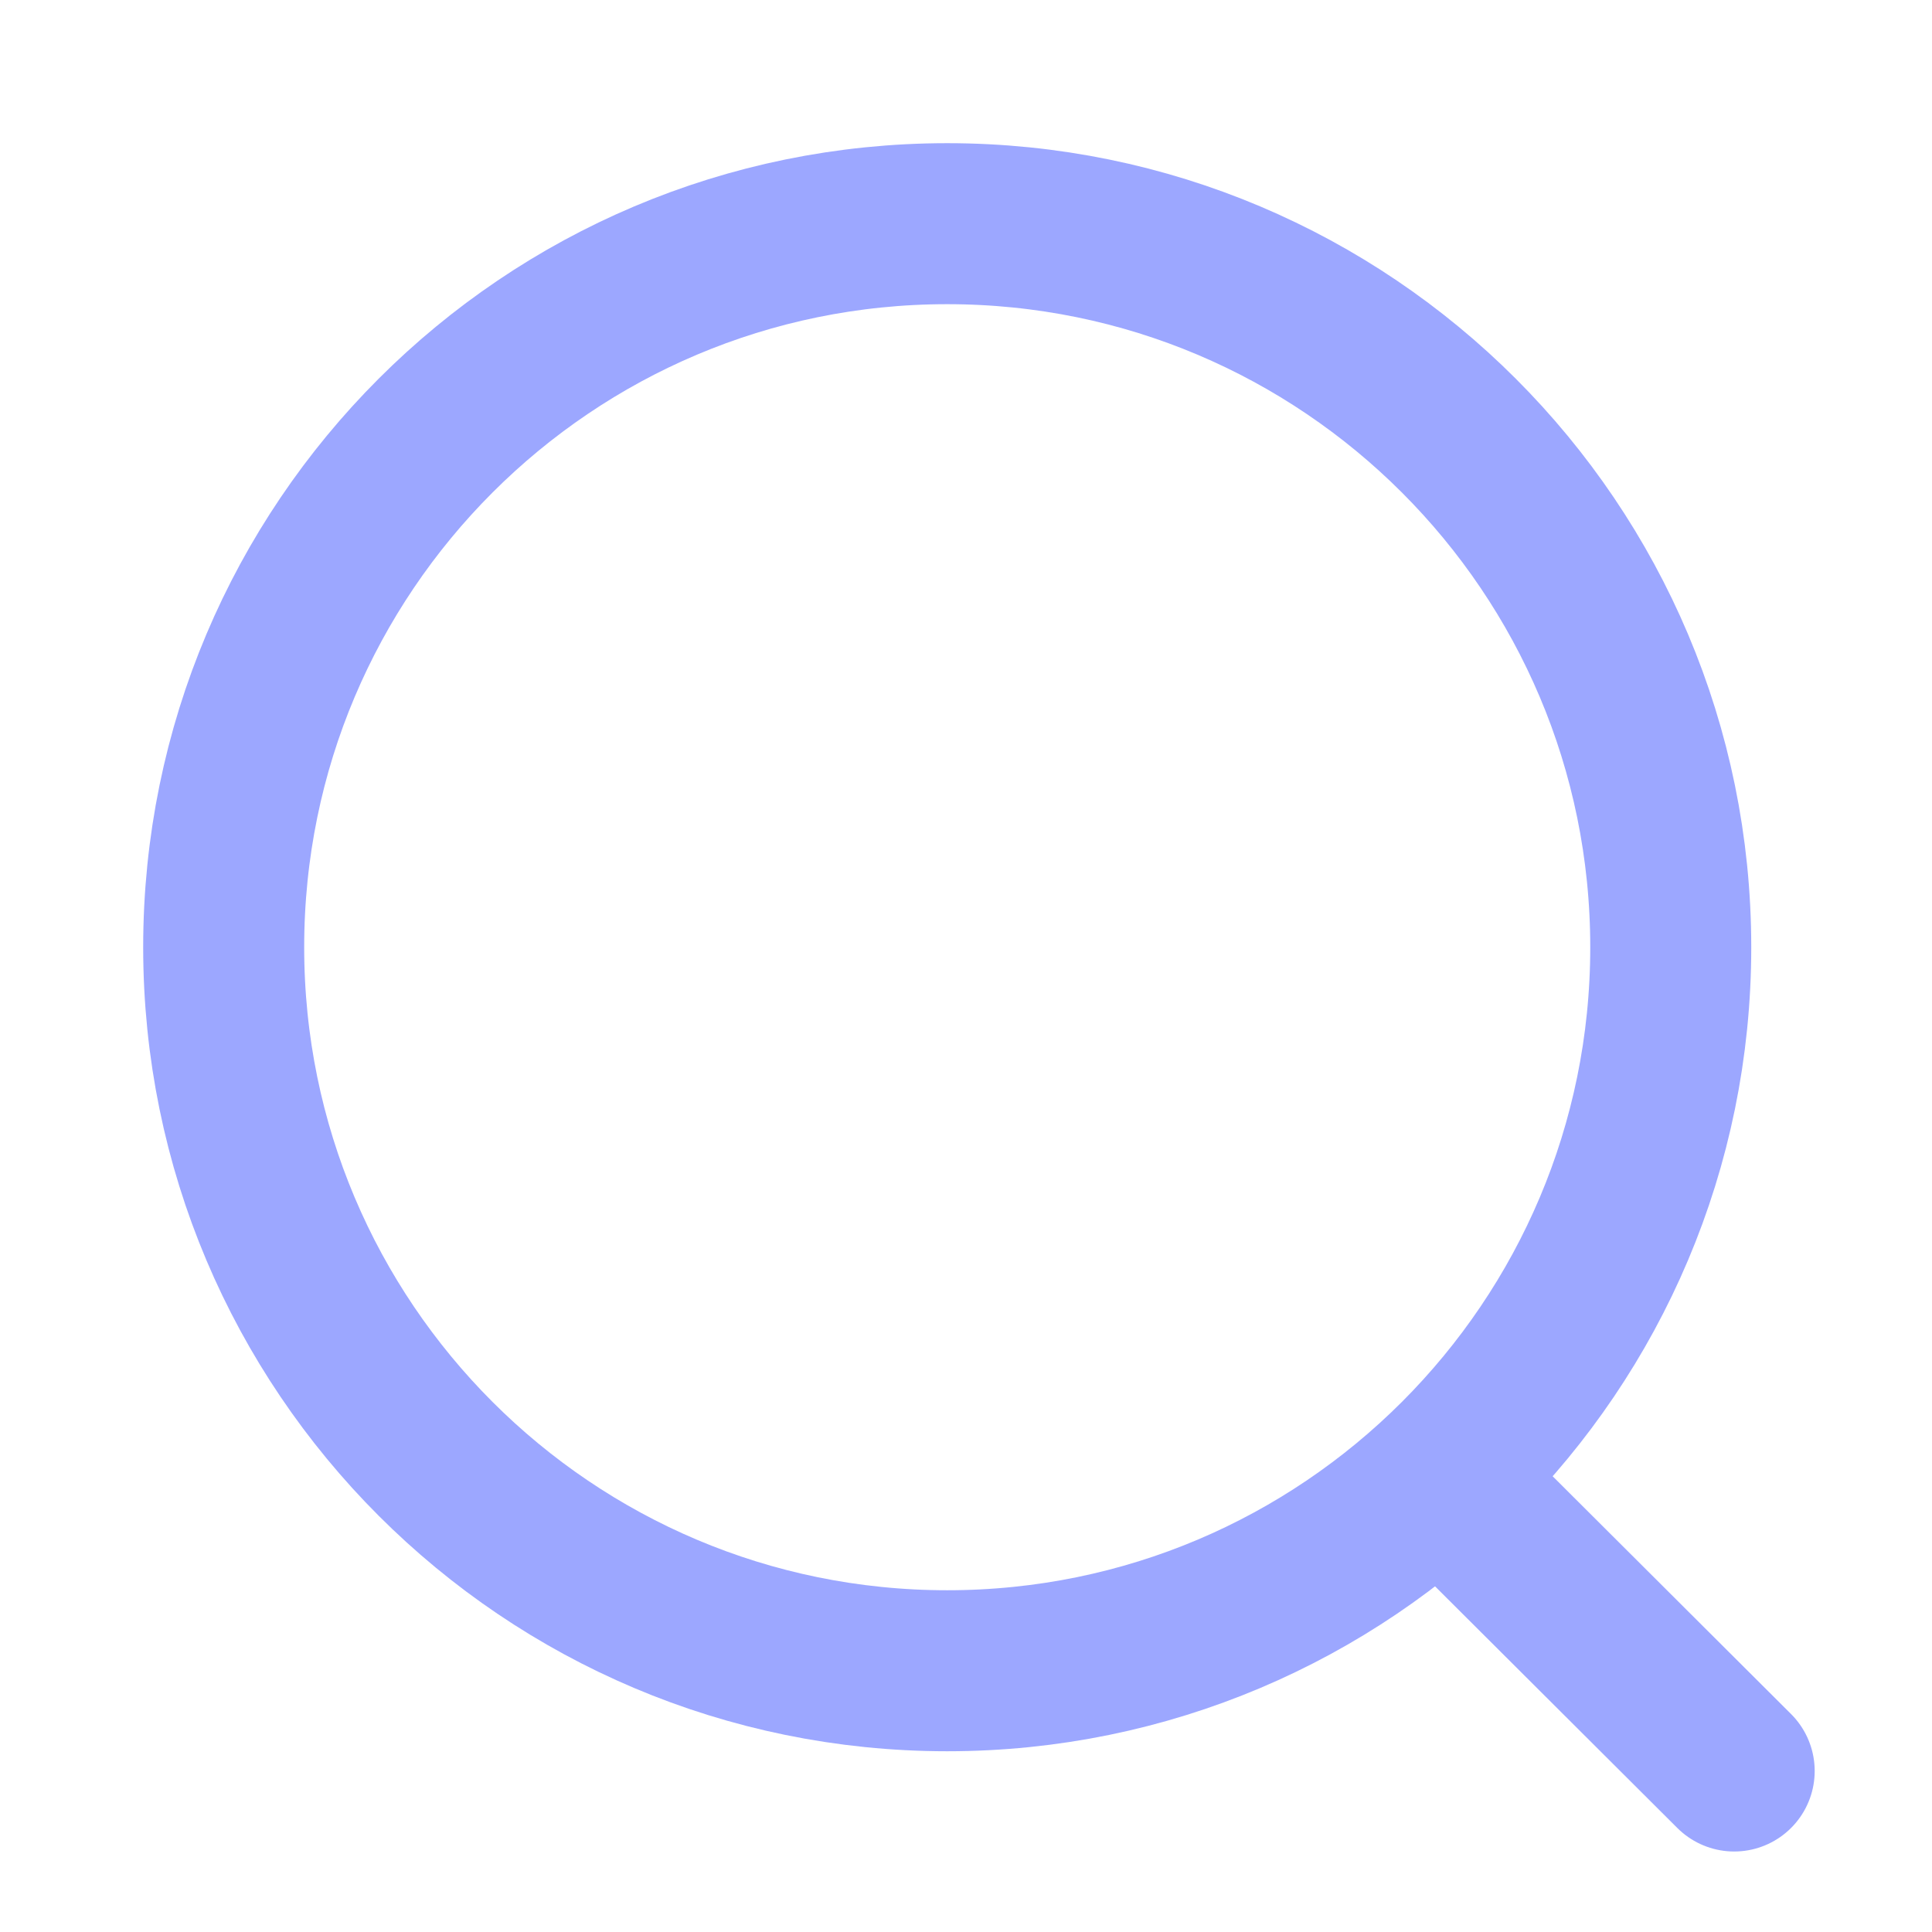
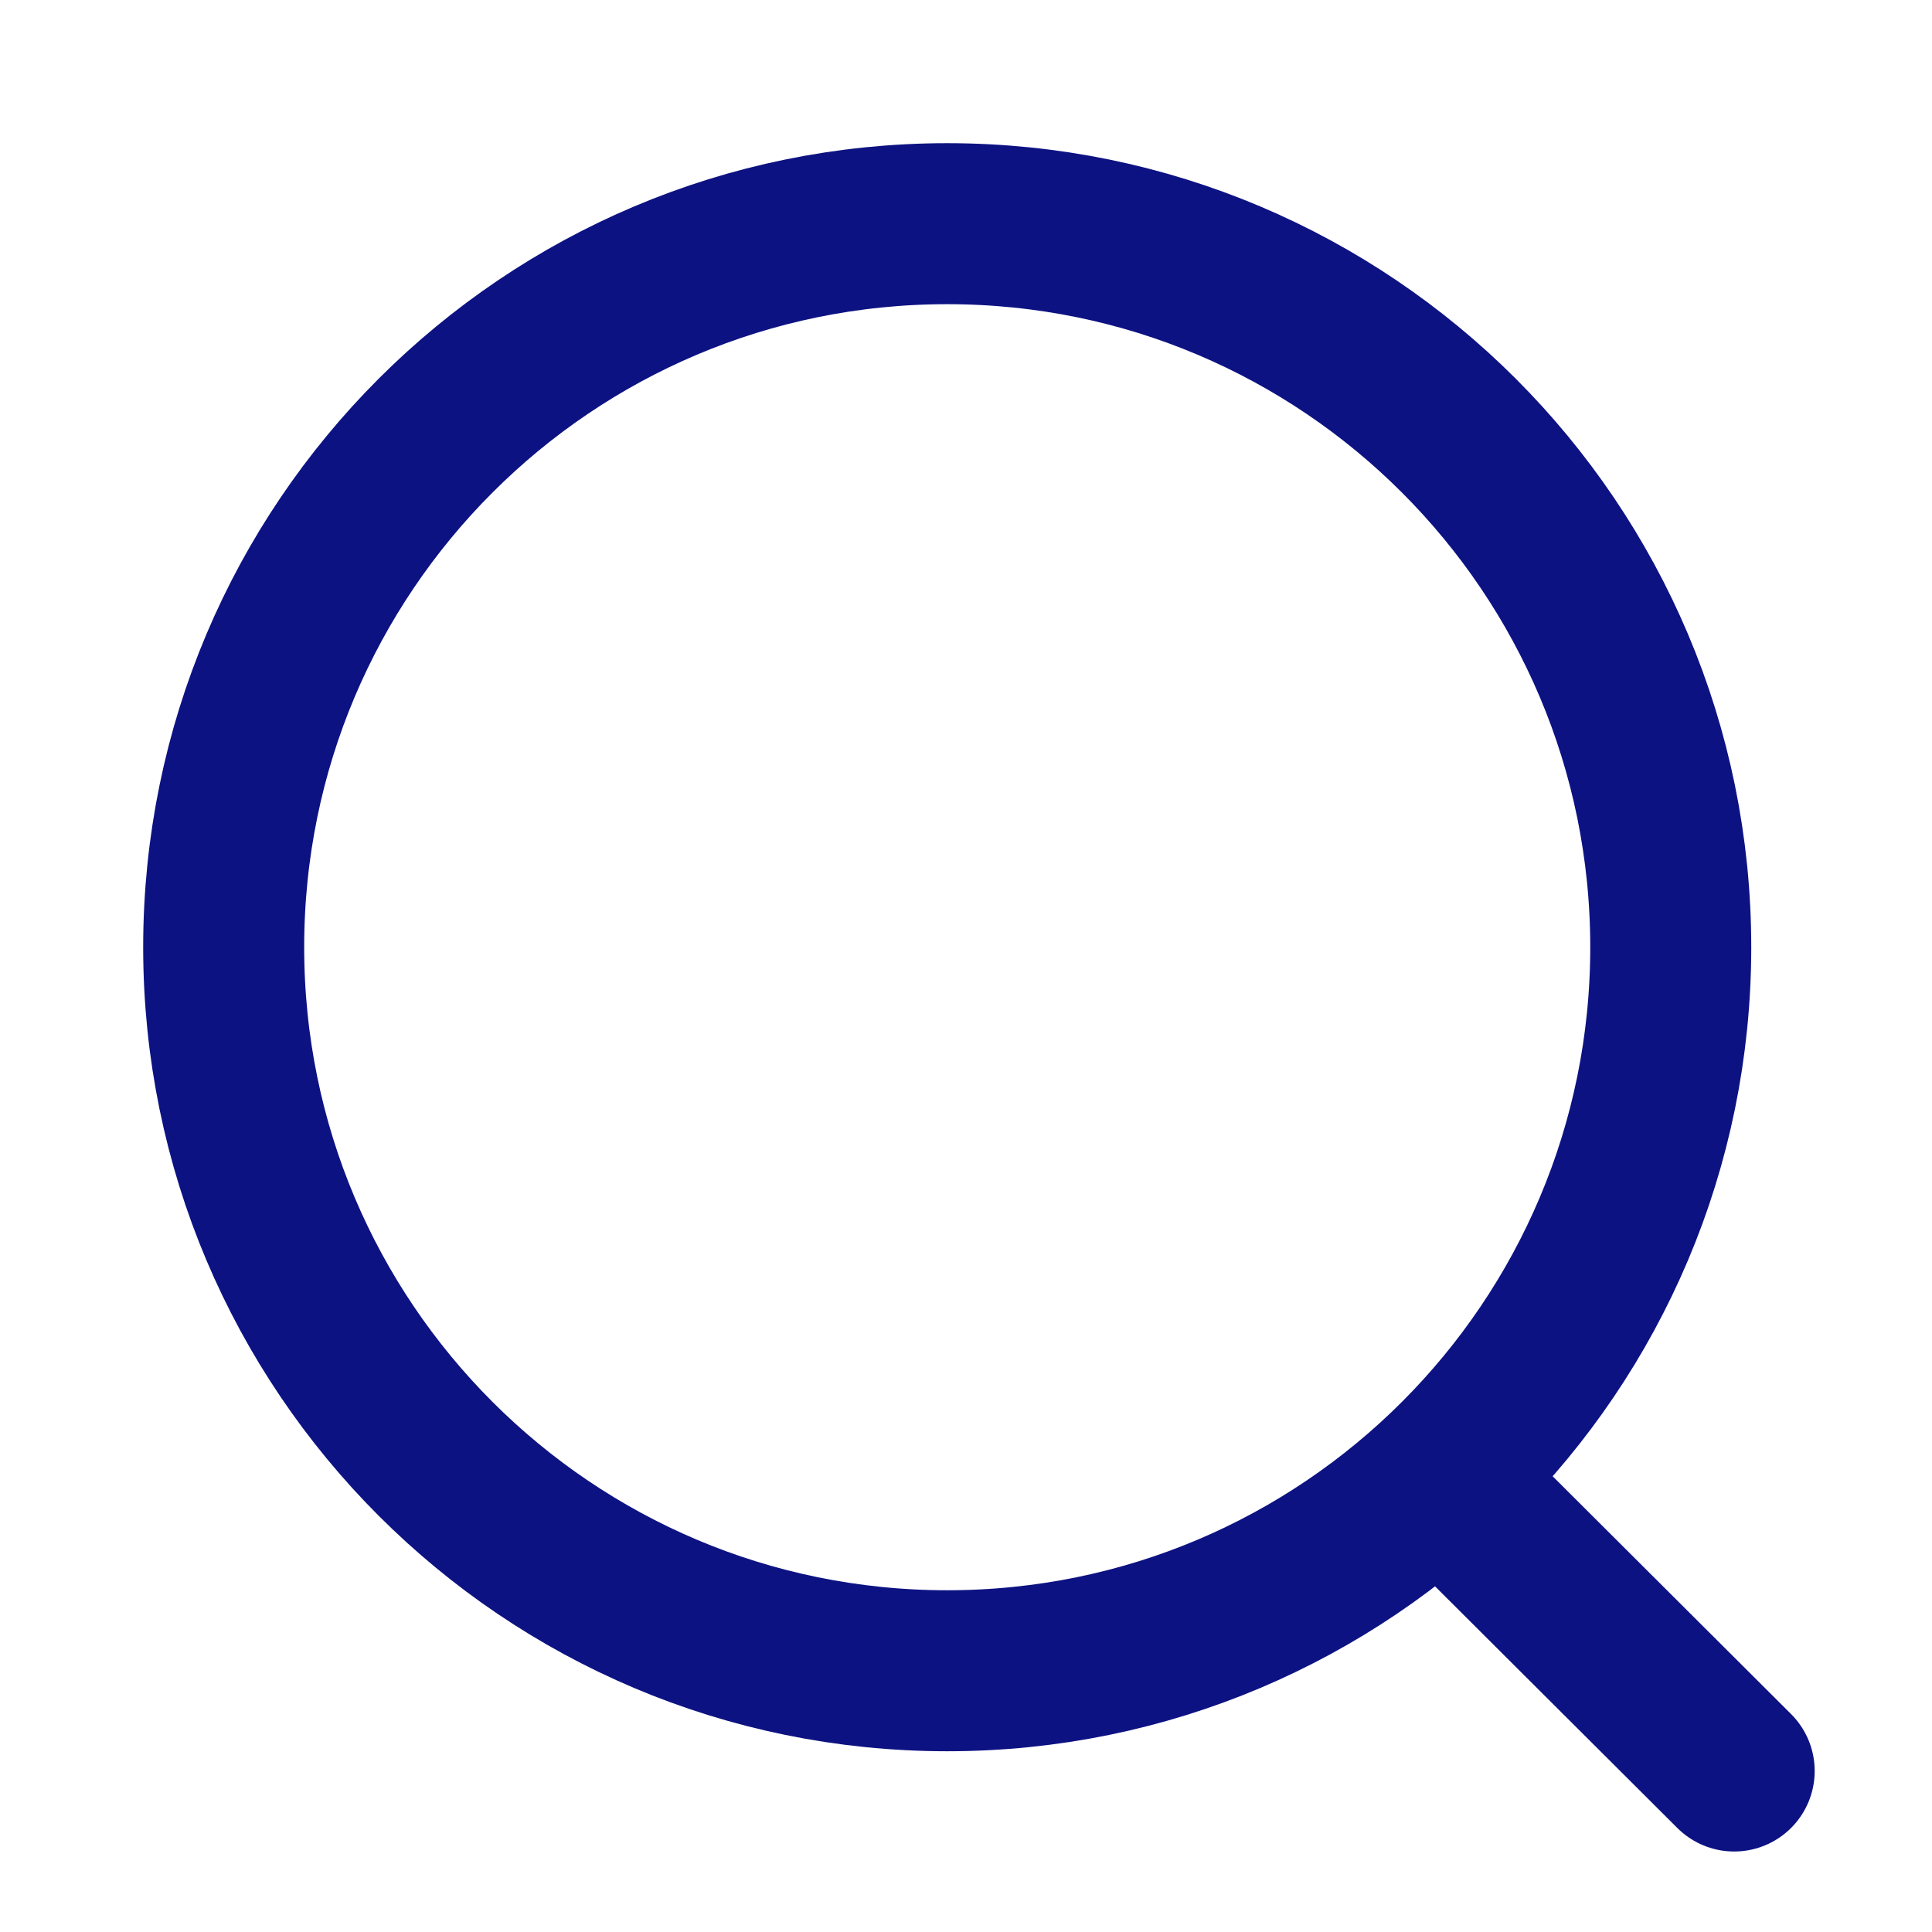
<svg xmlns="http://www.w3.org/2000/svg" width="18" height="18" viewBox="0 0 18 18" fill="none">
-   <circle cx="8.825" cy="8.825" r="6.741" stroke="#9CA7FF" stroke-width="1.5" stroke-linecap="round" stroke-linejoin="round" />
-   <path d="M13.514 13.864L16.157 16.5" stroke="#9CA7FF" stroke-width="1.5" stroke-linecap="round" stroke-linejoin="round" />
+   <circle cx="8.825" cy="8.825" r="6.741" stroke="#0D1282" stroke-width="1.5" stroke-linecap="round" stroke-linejoin="round" />
+   <path d="M13.514 13.864L16.157 16.5" stroke="#0D1282" stroke-width="1.5" stroke-linecap="round" stroke-linejoin="round" />
</svg>
